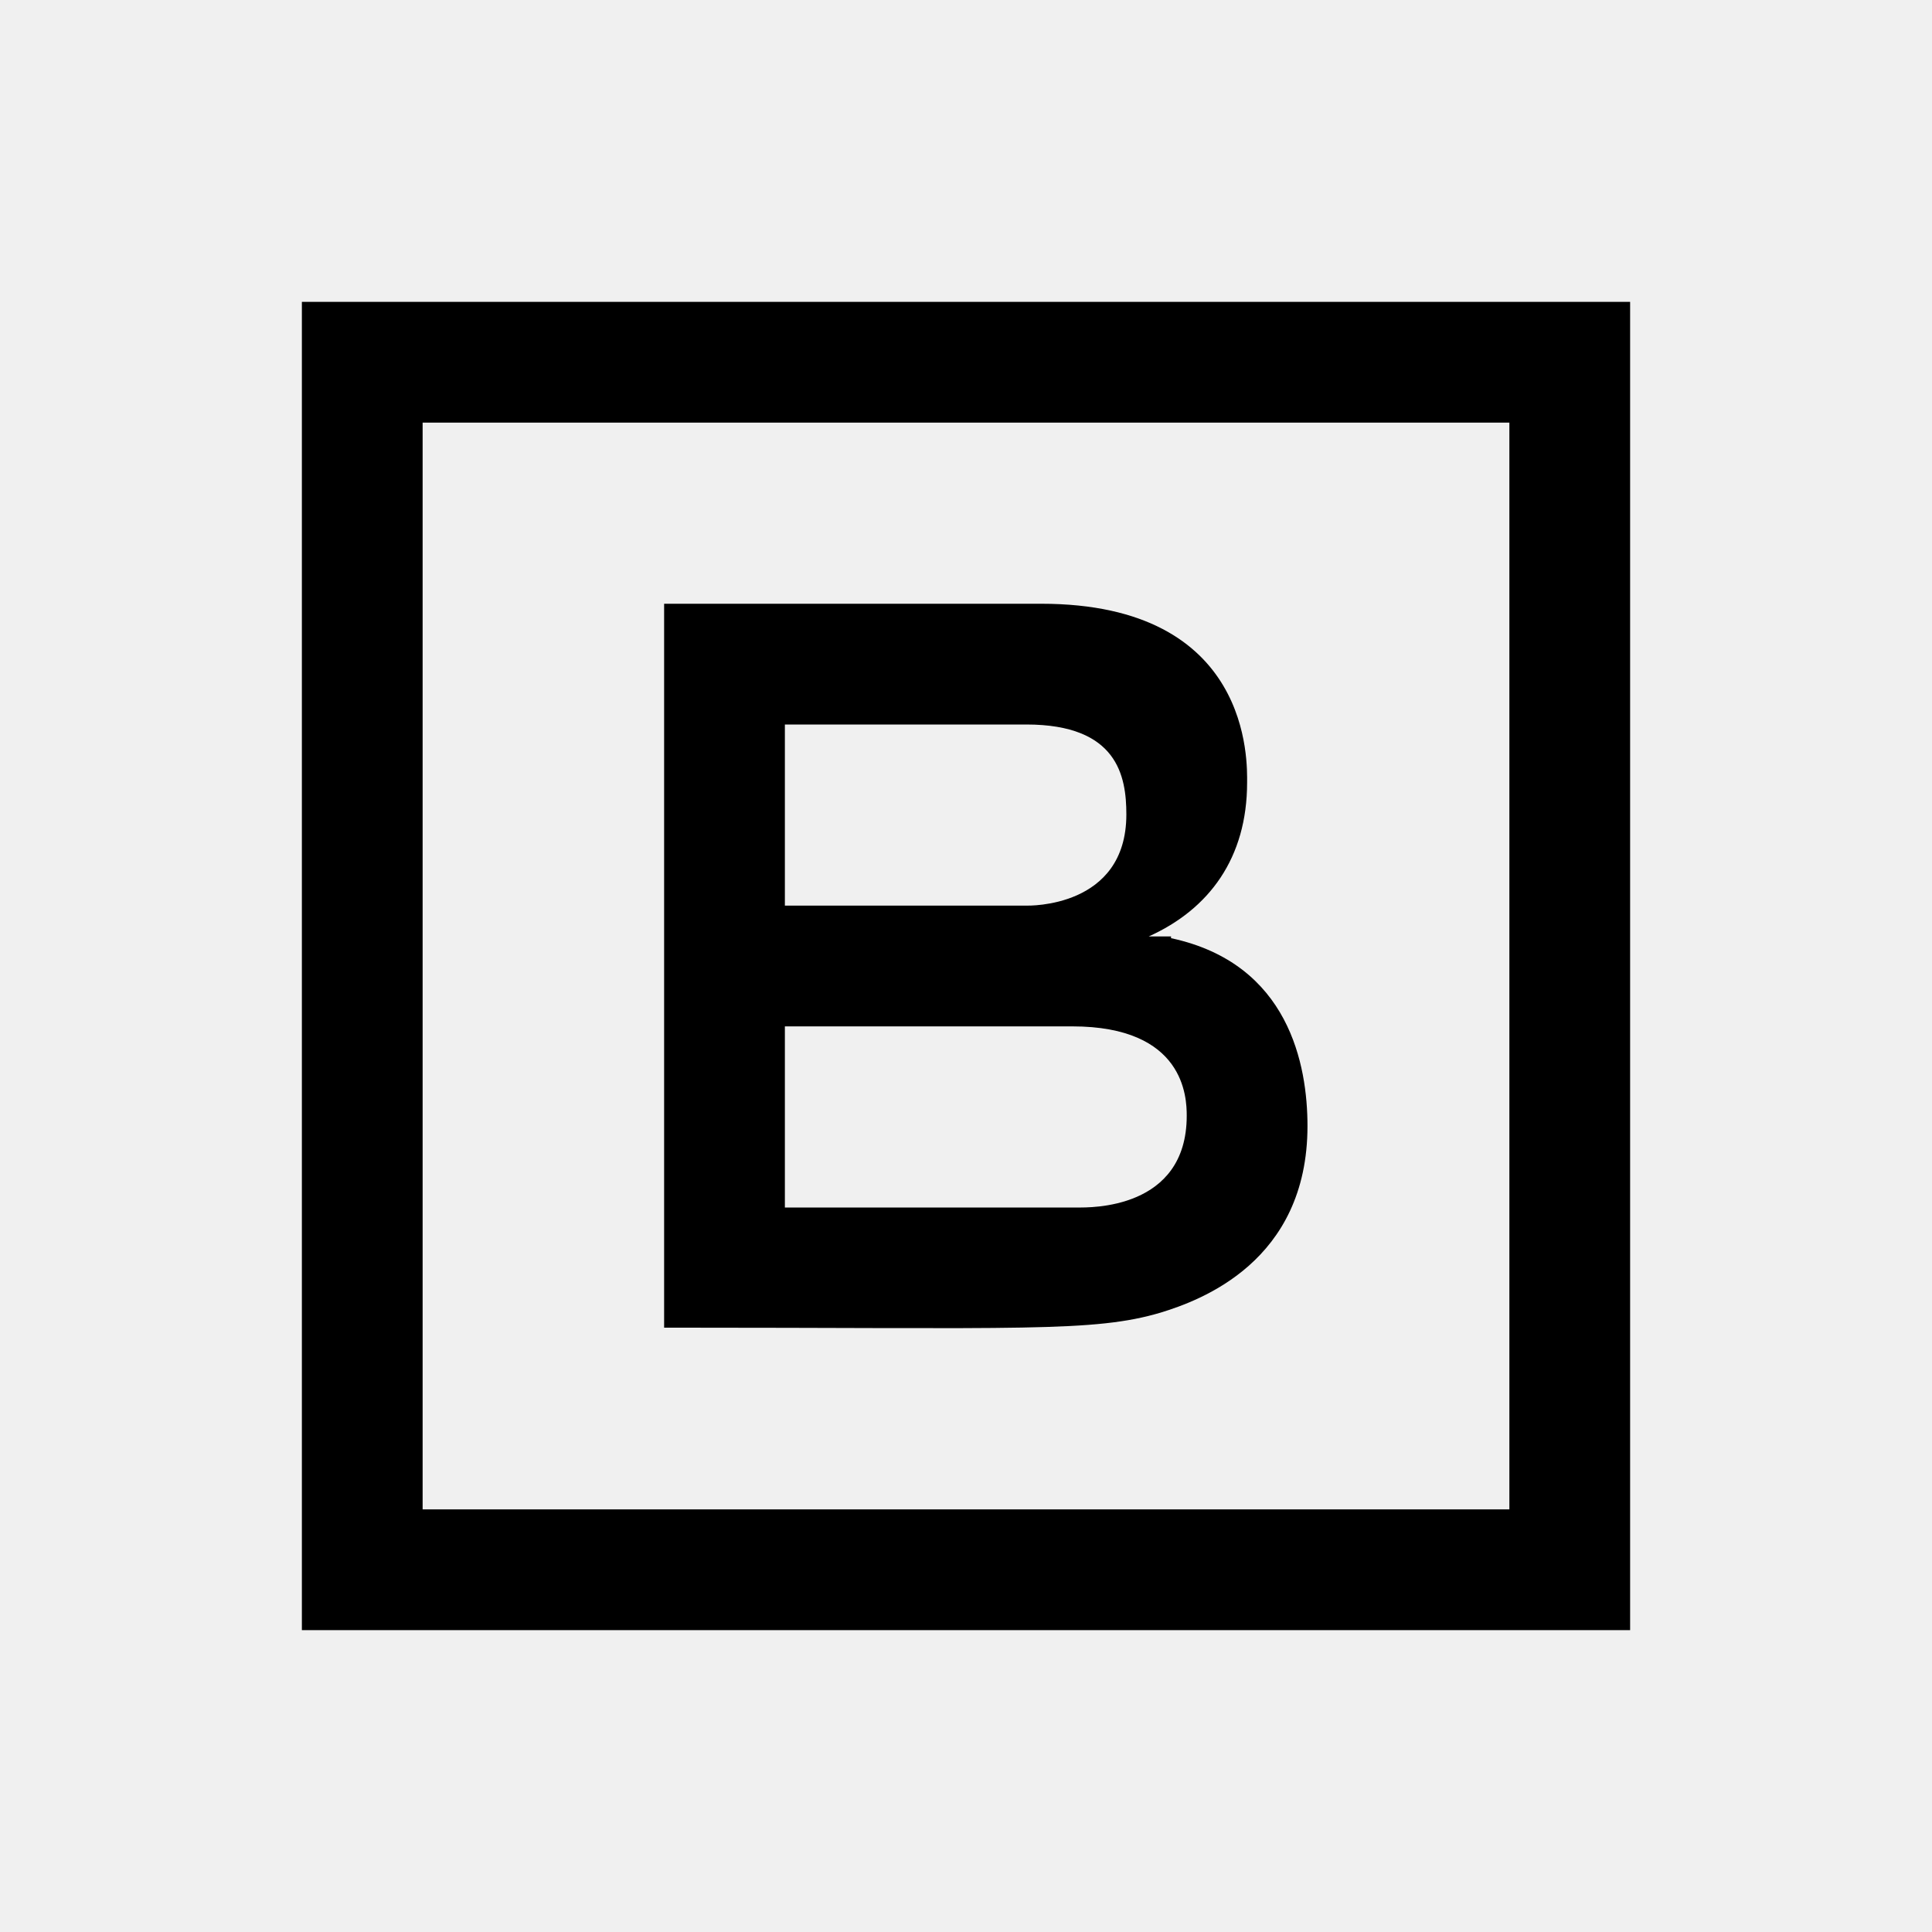
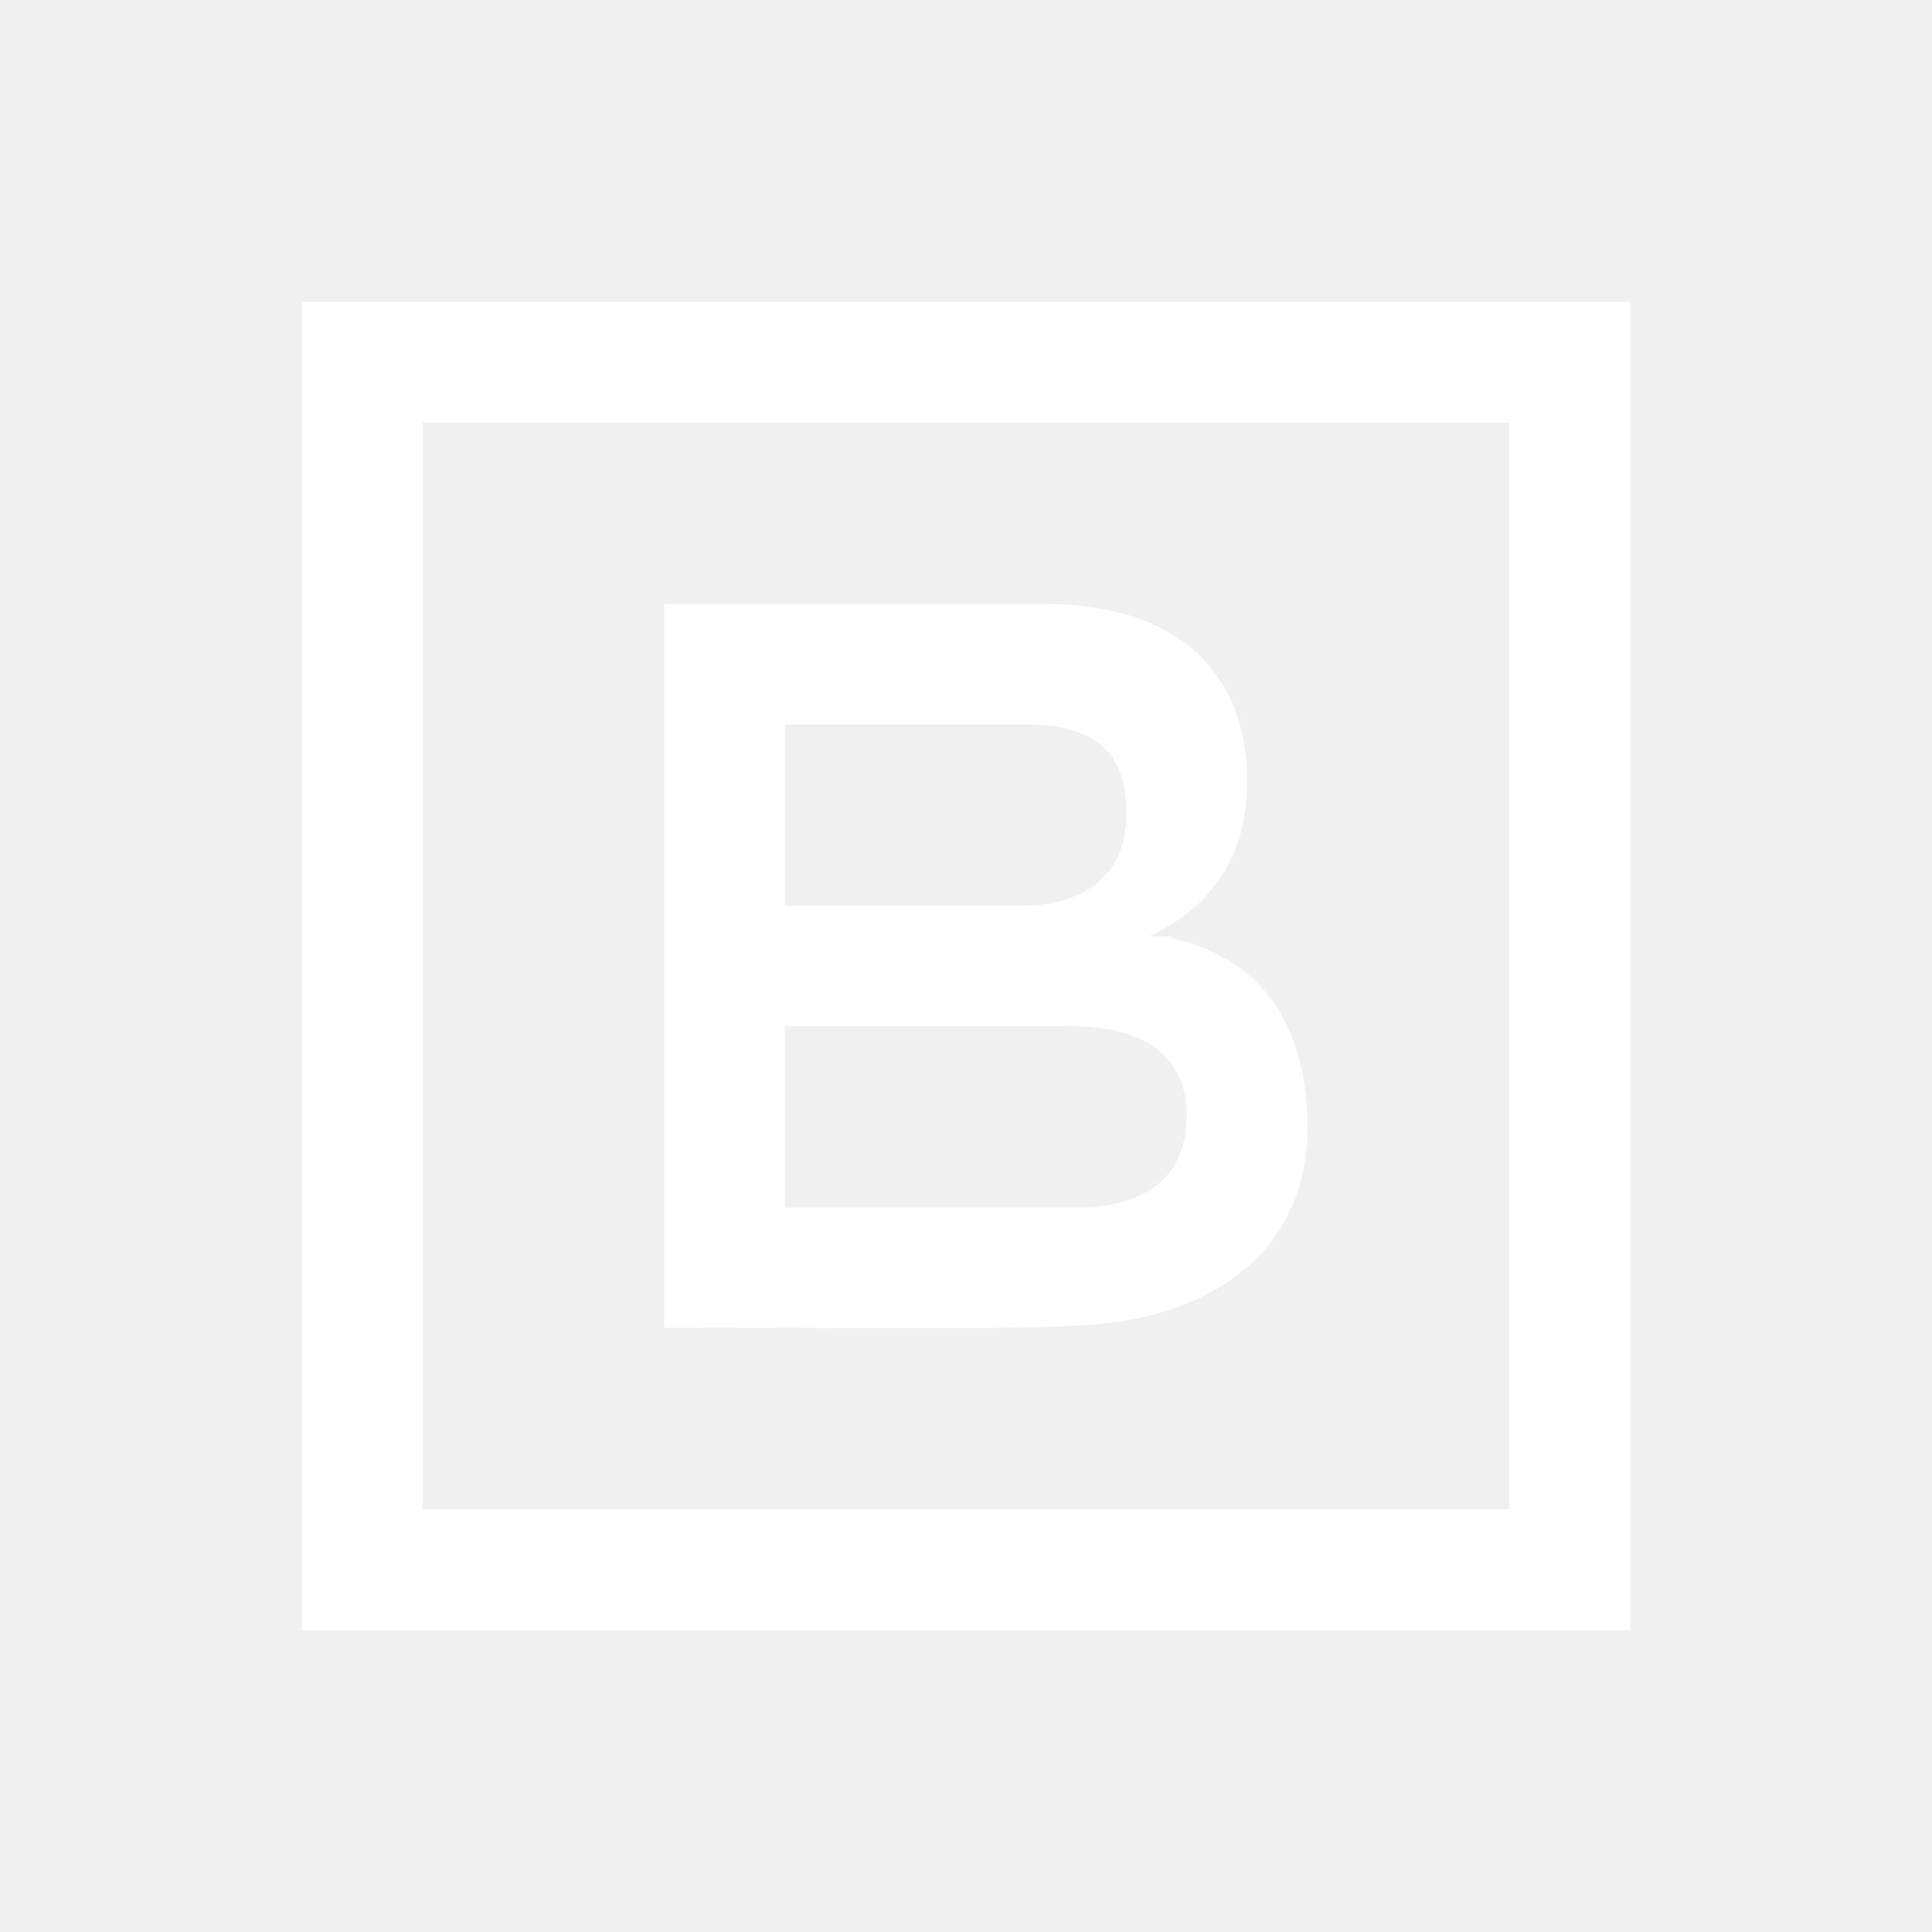
- <svg xmlns="http://www.w3.org/2000/svg" fill="#000000" viewBox="0 0 32 32" width="64px" height="64px">
+ <svg xmlns="http://www.w3.org/2000/svg" fill="#fff" viewBox="0 0 32 32" width="64px" height="64px">
  <path d="M 5 5 L 5 27 L 27 27 L 27 5 L 5 5 z M 7 7 L 25 7 L 25 25 L 7 25 L 7 7 z M 11 10 L 11 15.51 L 11 21.99 C 16.93 21.99 18.117 22.07 19.227 21.74 C 19.877 21.54 21.656 20.9 21.656 18.65 C 21.656 17.65 21.356 15.959 19.396 15.539 L 19.396 15.51 L 19.027 15.51 C 20.027 15.06 20.656 14.211 20.656 12.961 C 20.656 12.641 20.746 10 17.246 10 L 11 10 z M 13 12 L 17 12 C 18.509 12 18.656 12.853 18.656 13.49 C 18.656 15.044 17.03 15 17 15 L 13 15 L 13 12 z M 13 17 L 17.76 17 C 19.621 17 19.656 18.176 19.656 18.48 C 19.656 20.04 18.045 20 17.85 20 L 13 20 L 13 17 z" />
</svg>
